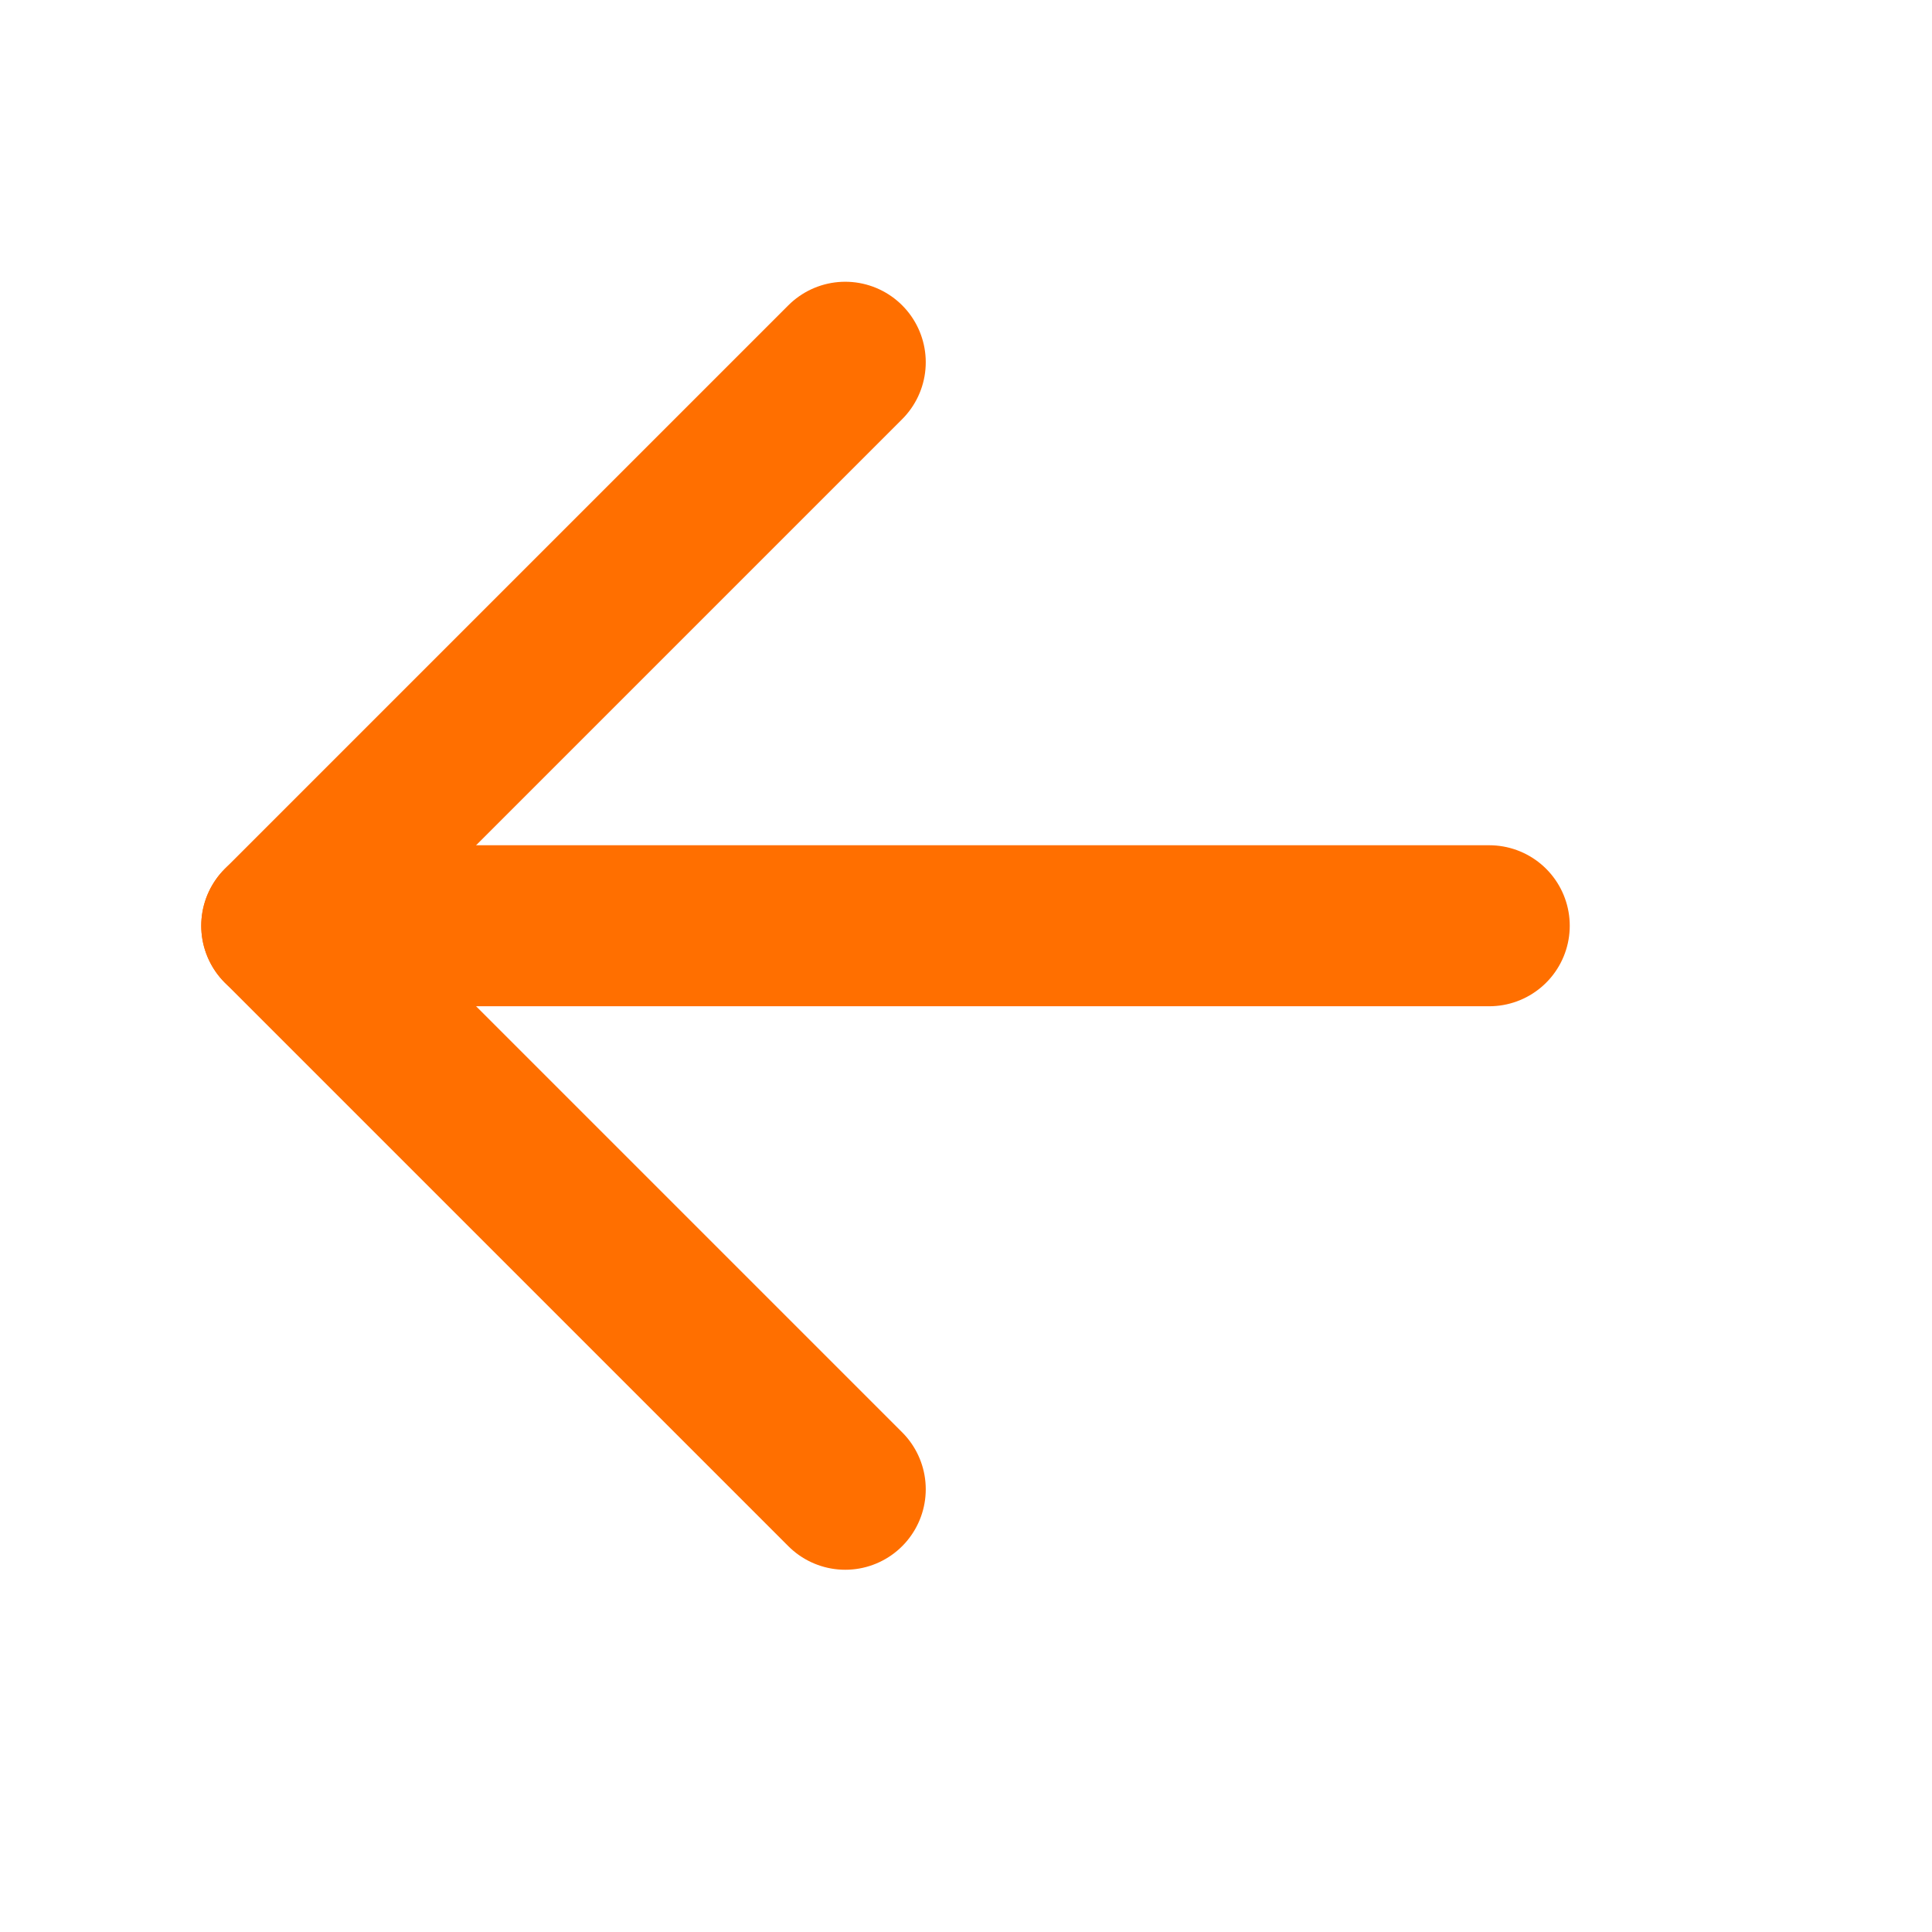
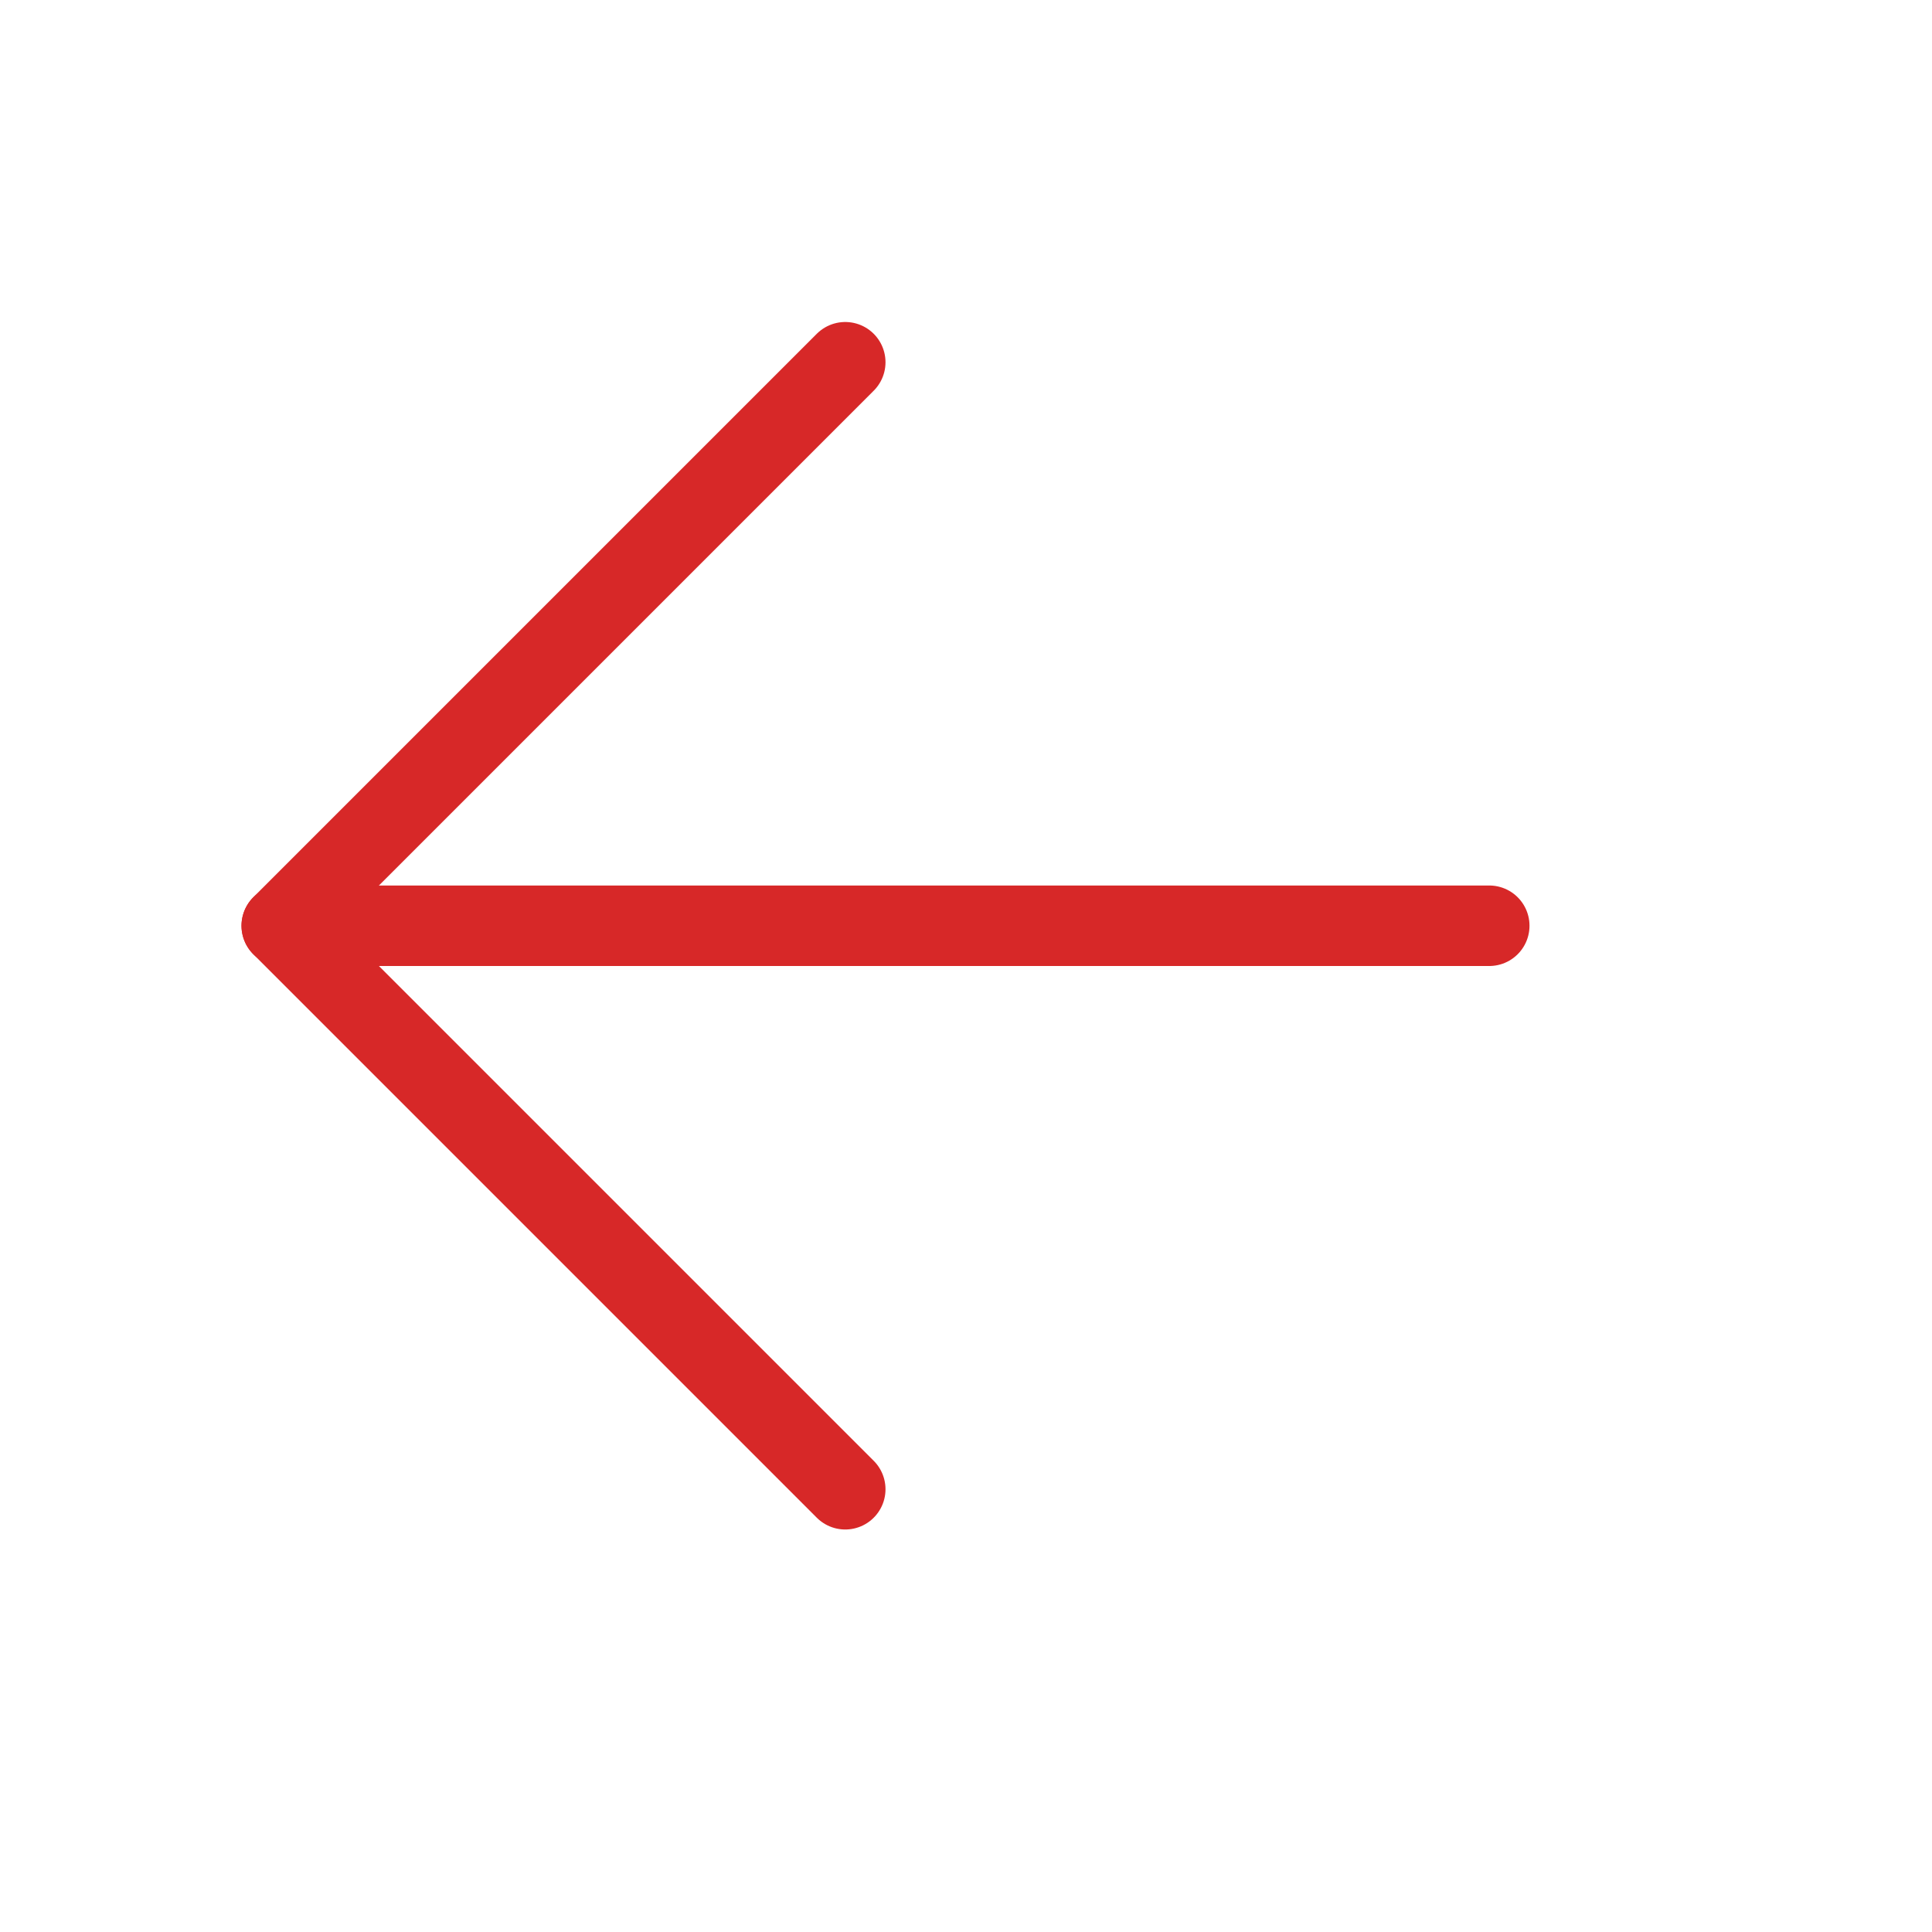
<svg xmlns="http://www.w3.org/2000/svg" width="24" height="24" viewBox="0 0 24 24">
-   <line x1="18.5" y1="11.5" x2="3.5" y2="11.5" style="fill:none;stroke:#ff6f00;stroke-linecap:round;stroke-linejoin:round;stroke-width:2" />
-   <polyline points="10.5 4.5 3.5 11.5 10.5 18.5" style="fill:none;stroke:#ff6f00;stroke-linecap:round;stroke-linejoin:round;stroke-width:2" />
+   <line x1="18.5" y1="11.5" x2="3.5" y2="11.5" style="fill:none;stroke:#d72828;stroke-linecap:round;stroke-linejoin:round" />
+   <polyline points="10.5 4.5 3.5 11.5 10.5 18.5" style="fill:none;stroke:#d72828;stroke-linecap:round;stroke-linejoin:round" />
</svg>
